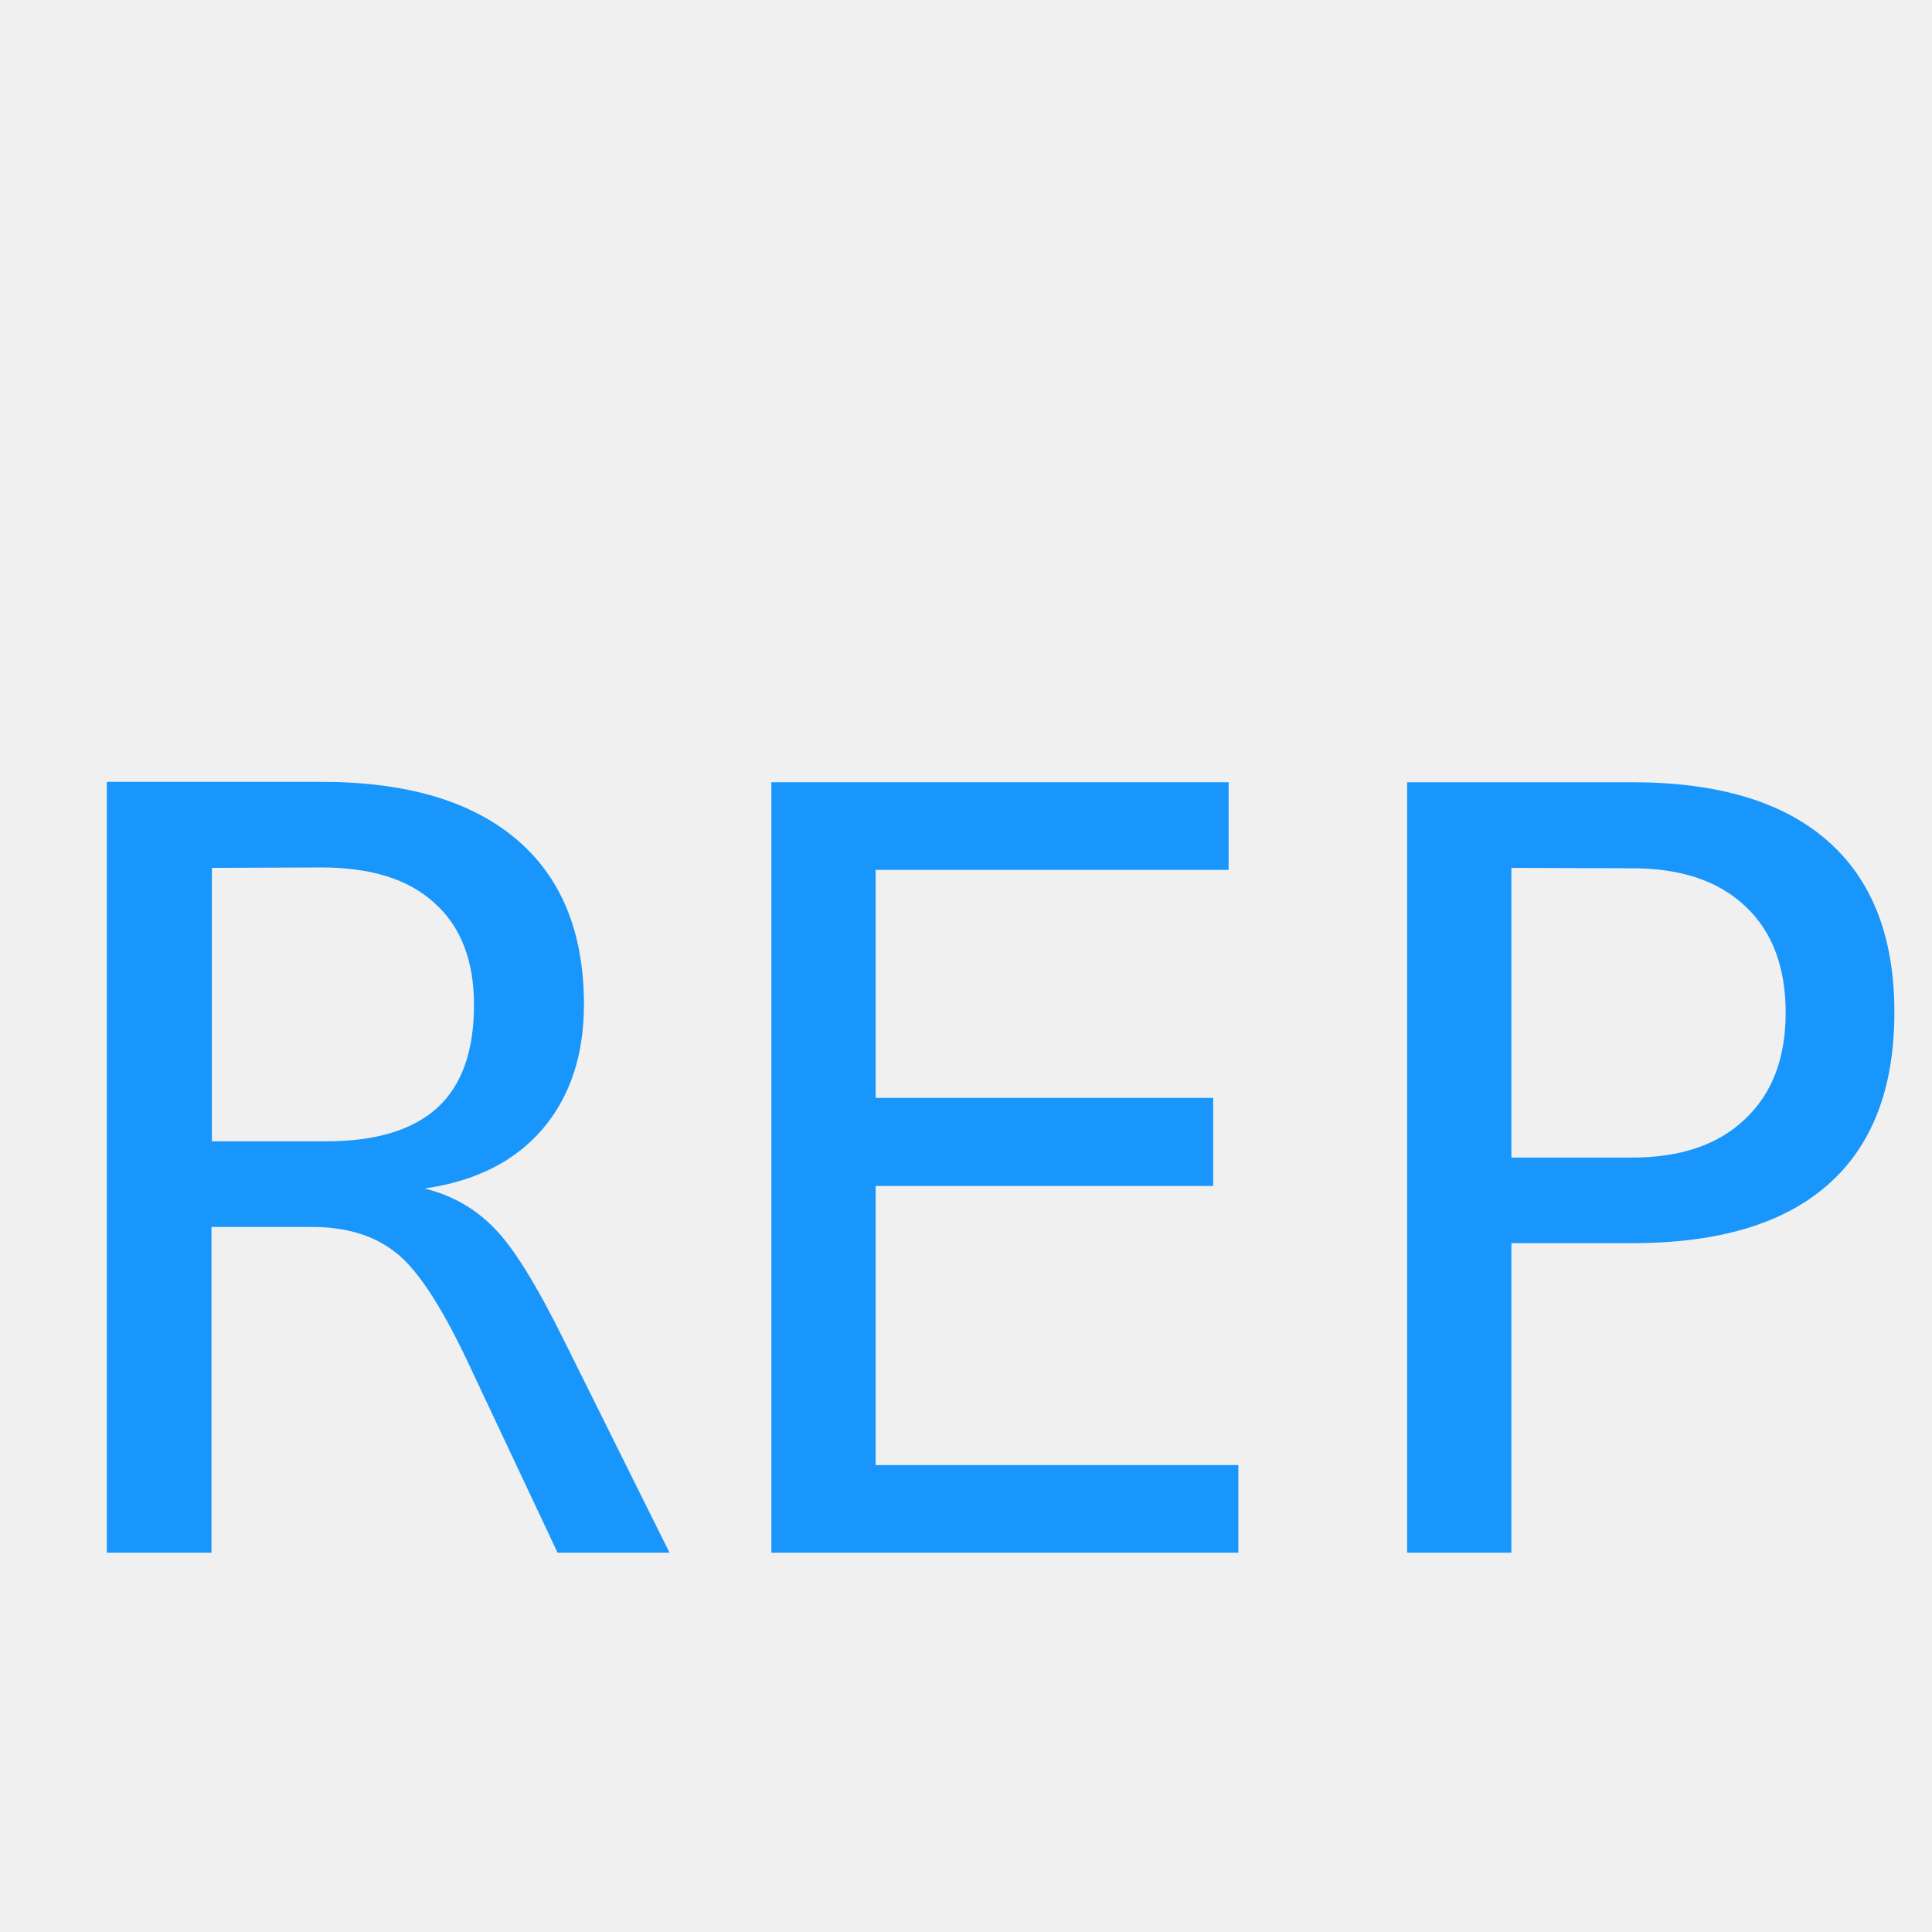
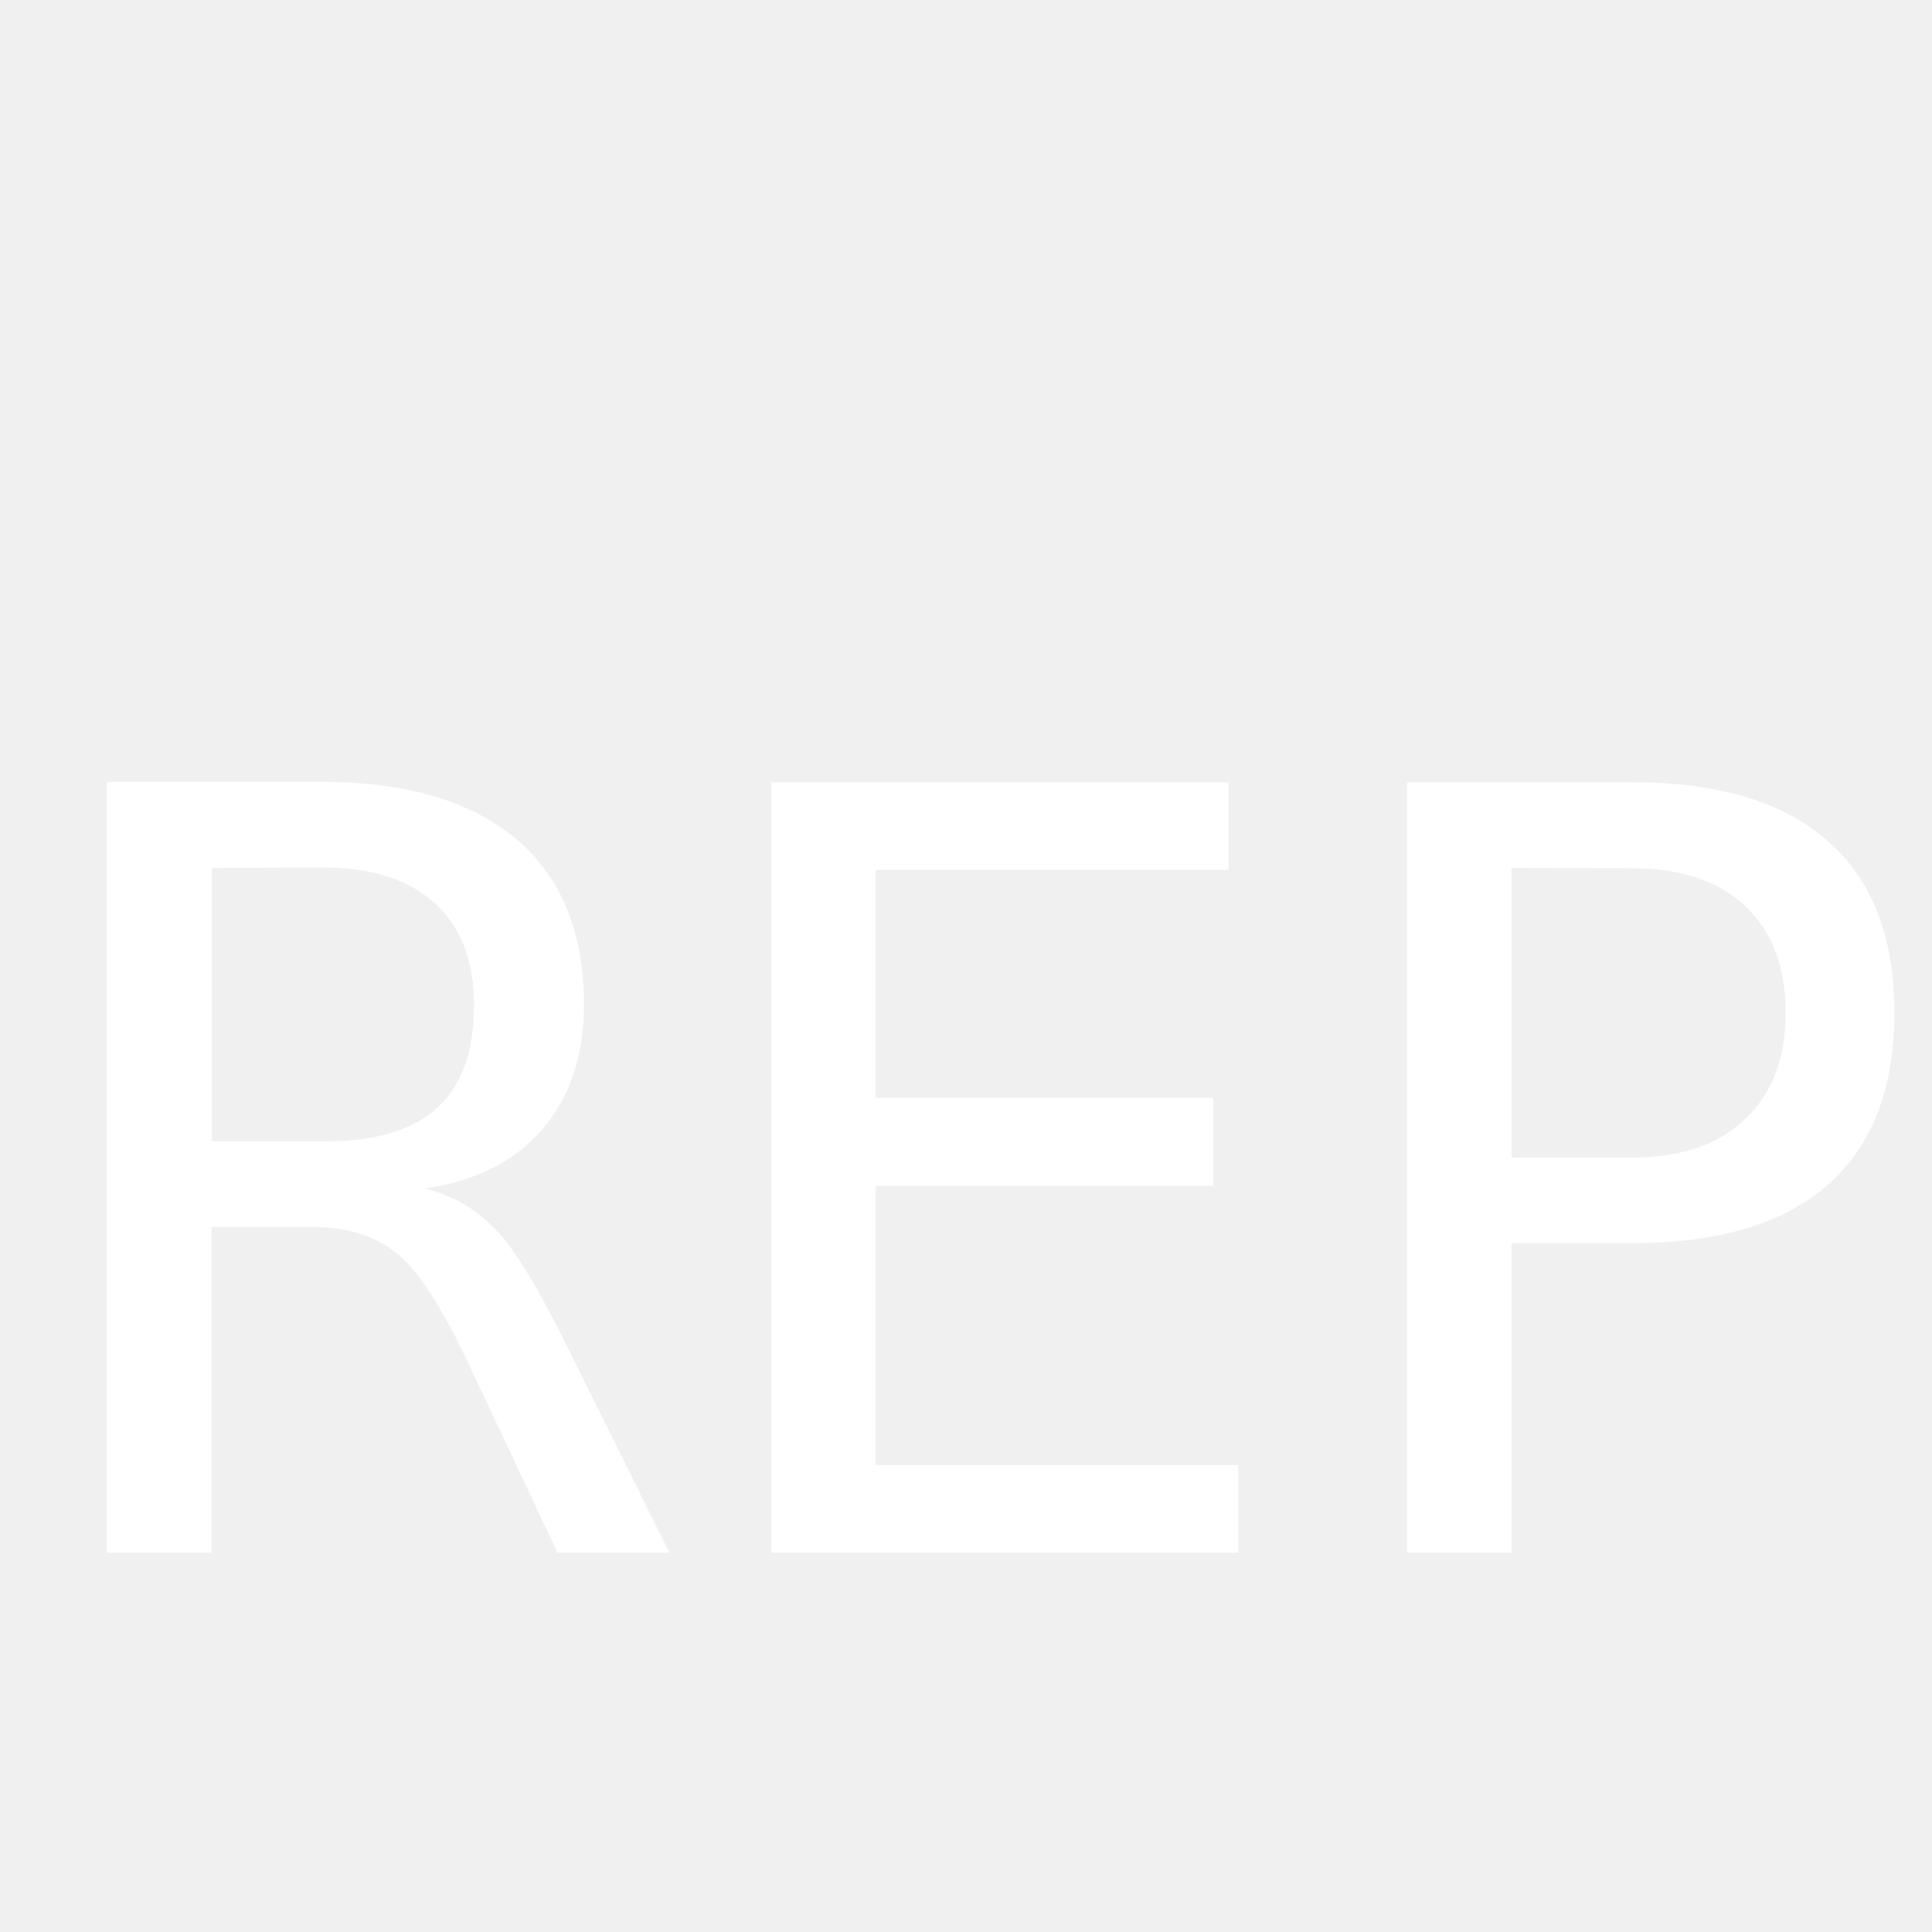
<svg xmlns="http://www.w3.org/2000/svg" width="18" height="18" viewBox="0 0 4.762 4.762" version="1.1" id="svg7595">
  <defs id="defs7589">
    <clipPath id="clip444">
      <path d="m 1201.582,338.199 h 18 v 18 h -18 z m 0,0" id="path24586" />
    </clipPath>
  </defs>
  <g id="layer1" transform="translate(-46.75571,-67.83304)">
-     <g aria-label="REP" style="font-style:normal;font-variant:normal;font-weight:normal;font-stretch:normal;font-size:2.606px;line-height:1.25;font-family:monospace;-inkscape-font-specification:'monospace, Normal';font-variant-ligatures:normal;font-variant-caps:normal;font-variant-numeric:normal;font-feature-settings:normal;text-align:start;letter-spacing:0px;word-spacing:0px;writing-mode:lr-tb;text-anchor:start;fill:#1996fc;fill-opacity:1;stroke:none;stroke-width:0.265" id="text4789" transform="translate(0,0.5291666)">
-       <path d="m 47.805,70.234 q 0.099,0.025 0.169,0.097 0.07,0.07 0.174,0.281 l 0.258,0.519 h -0.276 l -0.226,-0.48 q -0.098,-0.205 -0.177,-0.263 -0.078,-0.06 -0.204,-0.06 h -0.246 v 0.803 h -0.258 v -1.9 h 0.529 q 0.313,0 0.48,0.141 0.167,0.141 0.167,0.408 0,0.188 -0.103,0.308 -0.102,0.118 -0.288,0.145 z m -0.527,-0.791 v 0.674 h 0.281 q 0.184,0 0.275,-0.083 0.09,-0.083 0.09,-0.253 0,-0.164 -0.097,-0.251 -0.095,-0.088 -0.279,-0.088 z" style="font-style:normal;font-variant:normal;font-weight:normal;font-stretch:normal;font-size:2.606px;font-family:monospace;-inkscape-font-specification:'monospace, Normal';font-variant-ligatures:normal;font-variant-caps:normal;font-variant-numeric:normal;font-feature-settings:normal;text-align:start;writing-mode:lr-tb;text-anchor:start;fill:#1996fc;fill-opacity:1;stroke-width:0.265" id="path4810" />
-       <path d="m 48.657,69.232 h 1.127 v 0.216 h -0.87 v 0.562 h 0.832 V 70.227 h -0.832 v 0.688 H 49.808 v 0.216 h -1.151 z" style="font-style:normal;font-variant:normal;font-weight:normal;font-stretch:normal;font-size:2.606px;font-family:monospace;-inkscape-font-specification:'monospace, Normal';font-variant-ligatures:normal;font-variant-caps:normal;font-variant-numeric:normal;font-feature-settings:normal;text-align:start;writing-mode:lr-tb;text-anchor:start;fill:#1996fc;fill-opacity:1;stroke-width:0.265" id="path4812" />
-       <path d="m 50.481,69.443 v 0.714 h 0.298 q 0.178,0 0.277,-0.094 0.101,-0.094 0.101,-0.263 0,-0.169 -0.099,-0.262 -0.099,-0.094 -0.279,-0.094 z m -0.257,-0.211 h 0.555 q 0.318,0 0.482,0.145 0.164,0.144 0.164,0.422 0,0.281 -0.164,0.425 -0.163,0.144 -0.482,0.144 h -0.298 v 0.763 h -0.257 z" style="font-style:normal;font-variant:normal;font-weight:normal;font-stretch:normal;font-size:2.606px;font-family:monospace;-inkscape-font-specification:'monospace, Normal';font-variant-ligatures:normal;font-variant-caps:normal;font-variant-numeric:normal;font-feature-settings:normal;text-align:start;writing-mode:lr-tb;text-anchor:start;fill:#1996fc;fill-opacity:1;stroke-width:0.265" id="path4814" />
+     <g aria-label="REP" style="font-style:normal;font-variant:normal;font-weight:normal;font-stretch:normal;font-size:2.606px;line-height:1.25;font-family:monospace;-inkscape-font-specification:'monospace, Normal';font-variant-ligatures:normal;font-variant-caps:normal;font-variant-numeric:normal;font-feature-settings:normal;text-align:start;letter-spacing:0px;word-spacing:0px;writing-mode:lr-tb;text-anchor:start;fill:#ffffff;fill-opacity:1;stroke:none;stroke-width:0.265" id="text4789" transform="translate(0,0.5291666)">
+       <path d="m 47.805,70.234 q 0.099,0.025 0.169,0.097 0.07,0.07 0.174,0.281 l 0.258,0.519 h -0.276 l -0.226,-0.48 q -0.098,-0.205 -0.177,-0.263 -0.078,-0.06 -0.204,-0.06 h -0.246 v 0.803 h -0.258 v -1.9 h 0.529 q 0.313,0 0.48,0.141 0.167,0.141 0.167,0.408 0,0.188 -0.103,0.308 -0.102,0.118 -0.288,0.145 z m -0.527,-0.791 v 0.674 h 0.281 q 0.184,0 0.275,-0.083 0.09,-0.083 0.09,-0.253 0,-0.164 -0.097,-0.251 -0.095,-0.088 -0.279,-0.088 z" style="font-style:normal;font-variant:normal;font-weight:normal;font-stretch:normal;font-size:2.606px;font-family:monospace;-inkscape-font-specification:'monospace, Normal';font-variant-ligatures:normal;font-variant-caps:normal;font-variant-numeric:normal;font-feature-settings:normal;text-align:start;writing-mode:lr-tb;text-anchor:start;fill:#ffffff;fill-opacity:1;stroke-width:0.265" id="path4810" />
+       <path d="m 48.657,69.232 h 1.127 v 0.216 h -0.87 v 0.562 h 0.832 V 70.227 h -0.832 v 0.688 H 49.808 v 0.216 h -1.151 z" style="font-style:normal;font-variant:normal;font-weight:normal;font-stretch:normal;font-size:2.606px;font-family:monospace;-inkscape-font-specification:'monospace, Normal';font-variant-ligatures:normal;font-variant-caps:normal;font-variant-numeric:normal;font-feature-settings:normal;text-align:start;writing-mode:lr-tb;text-anchor:start;fill:#ffffff;fill-opacity:1;stroke-width:0.265" id="path4812" />
+       <path d="m 50.481,69.443 v 0.714 h 0.298 q 0.178,0 0.277,-0.094 0.101,-0.094 0.101,-0.263 0,-0.169 -0.099,-0.262 -0.099,-0.094 -0.279,-0.094 z m -0.257,-0.211 h 0.555 q 0.318,0 0.482,0.145 0.164,0.144 0.164,0.422 0,0.281 -0.164,0.425 -0.163,0.144 -0.482,0.144 h -0.298 v 0.763 h -0.257 z" style="font-style:normal;font-variant:normal;font-weight:normal;font-stretch:normal;font-size:2.606px;font-family:monospace;-inkscape-font-specification:'monospace, Normal';font-variant-ligatures:normal;font-variant-caps:normal;font-variant-numeric:normal;font-feature-settings:normal;text-align:start;writing-mode:lr-tb;text-anchor:start;fill:#ffffff;fill-opacity:1;stroke-width:0.265" id="path4814" />
    </g>
  </g>
</svg>
